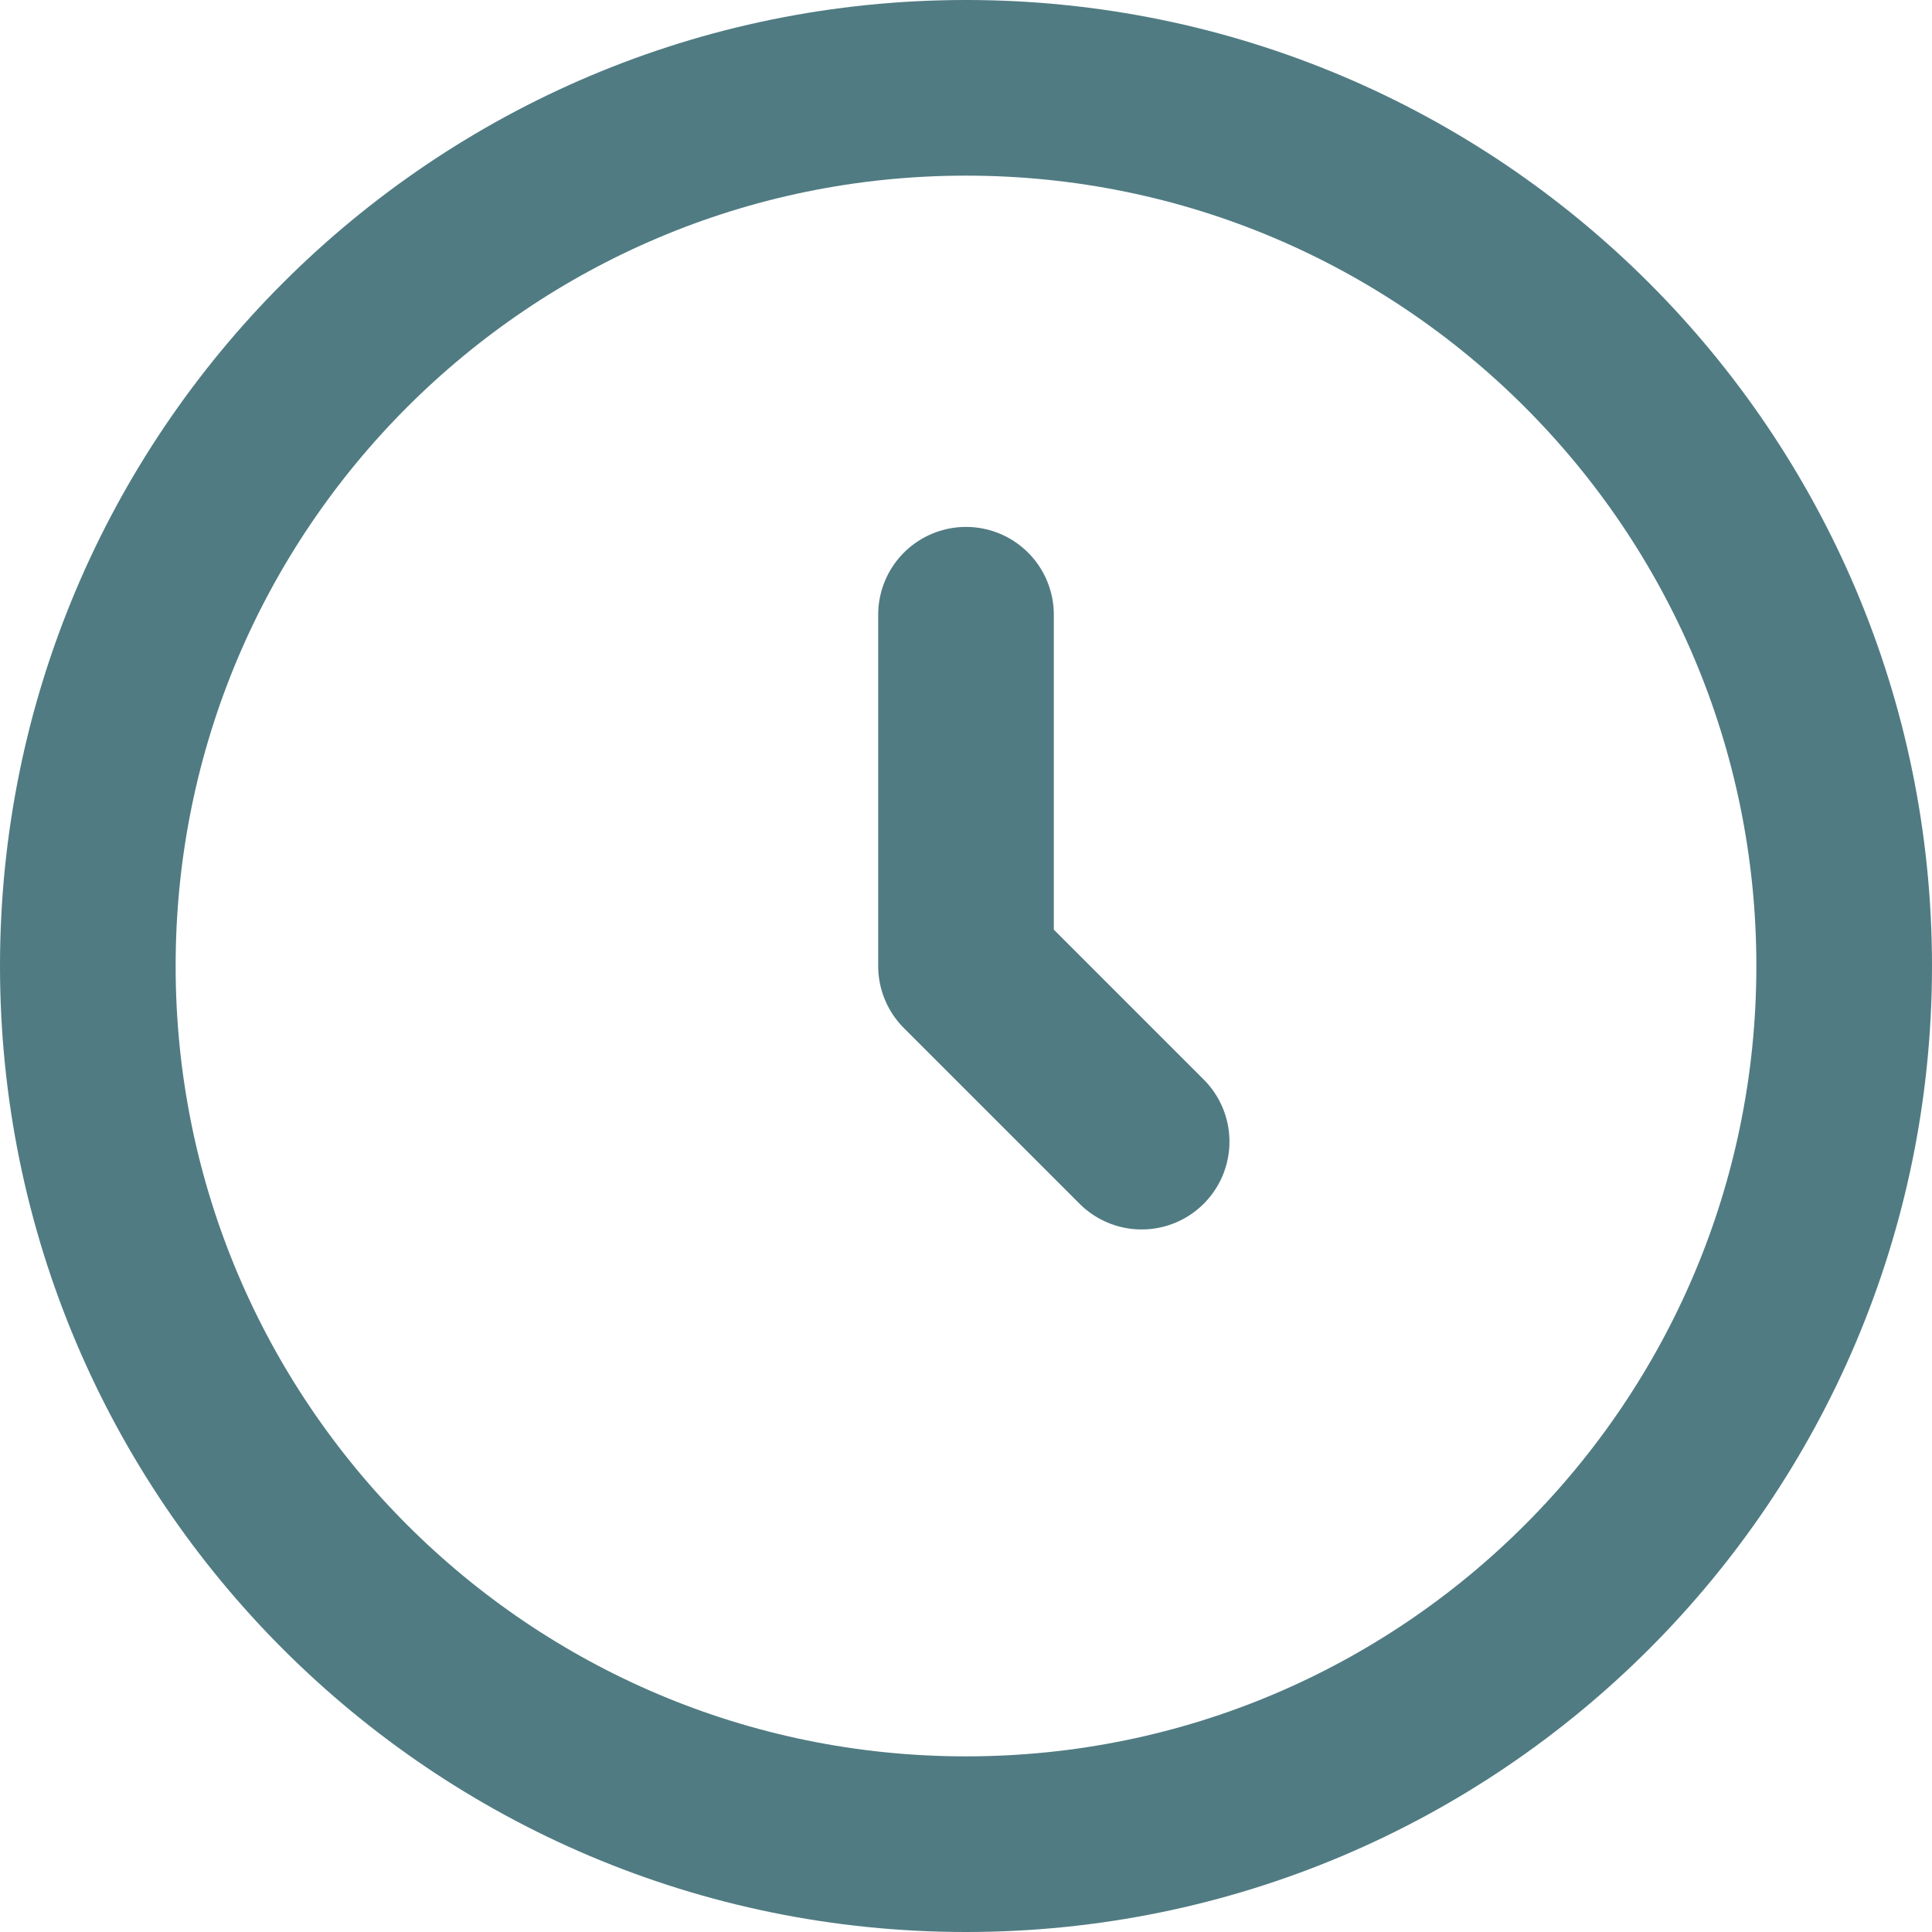
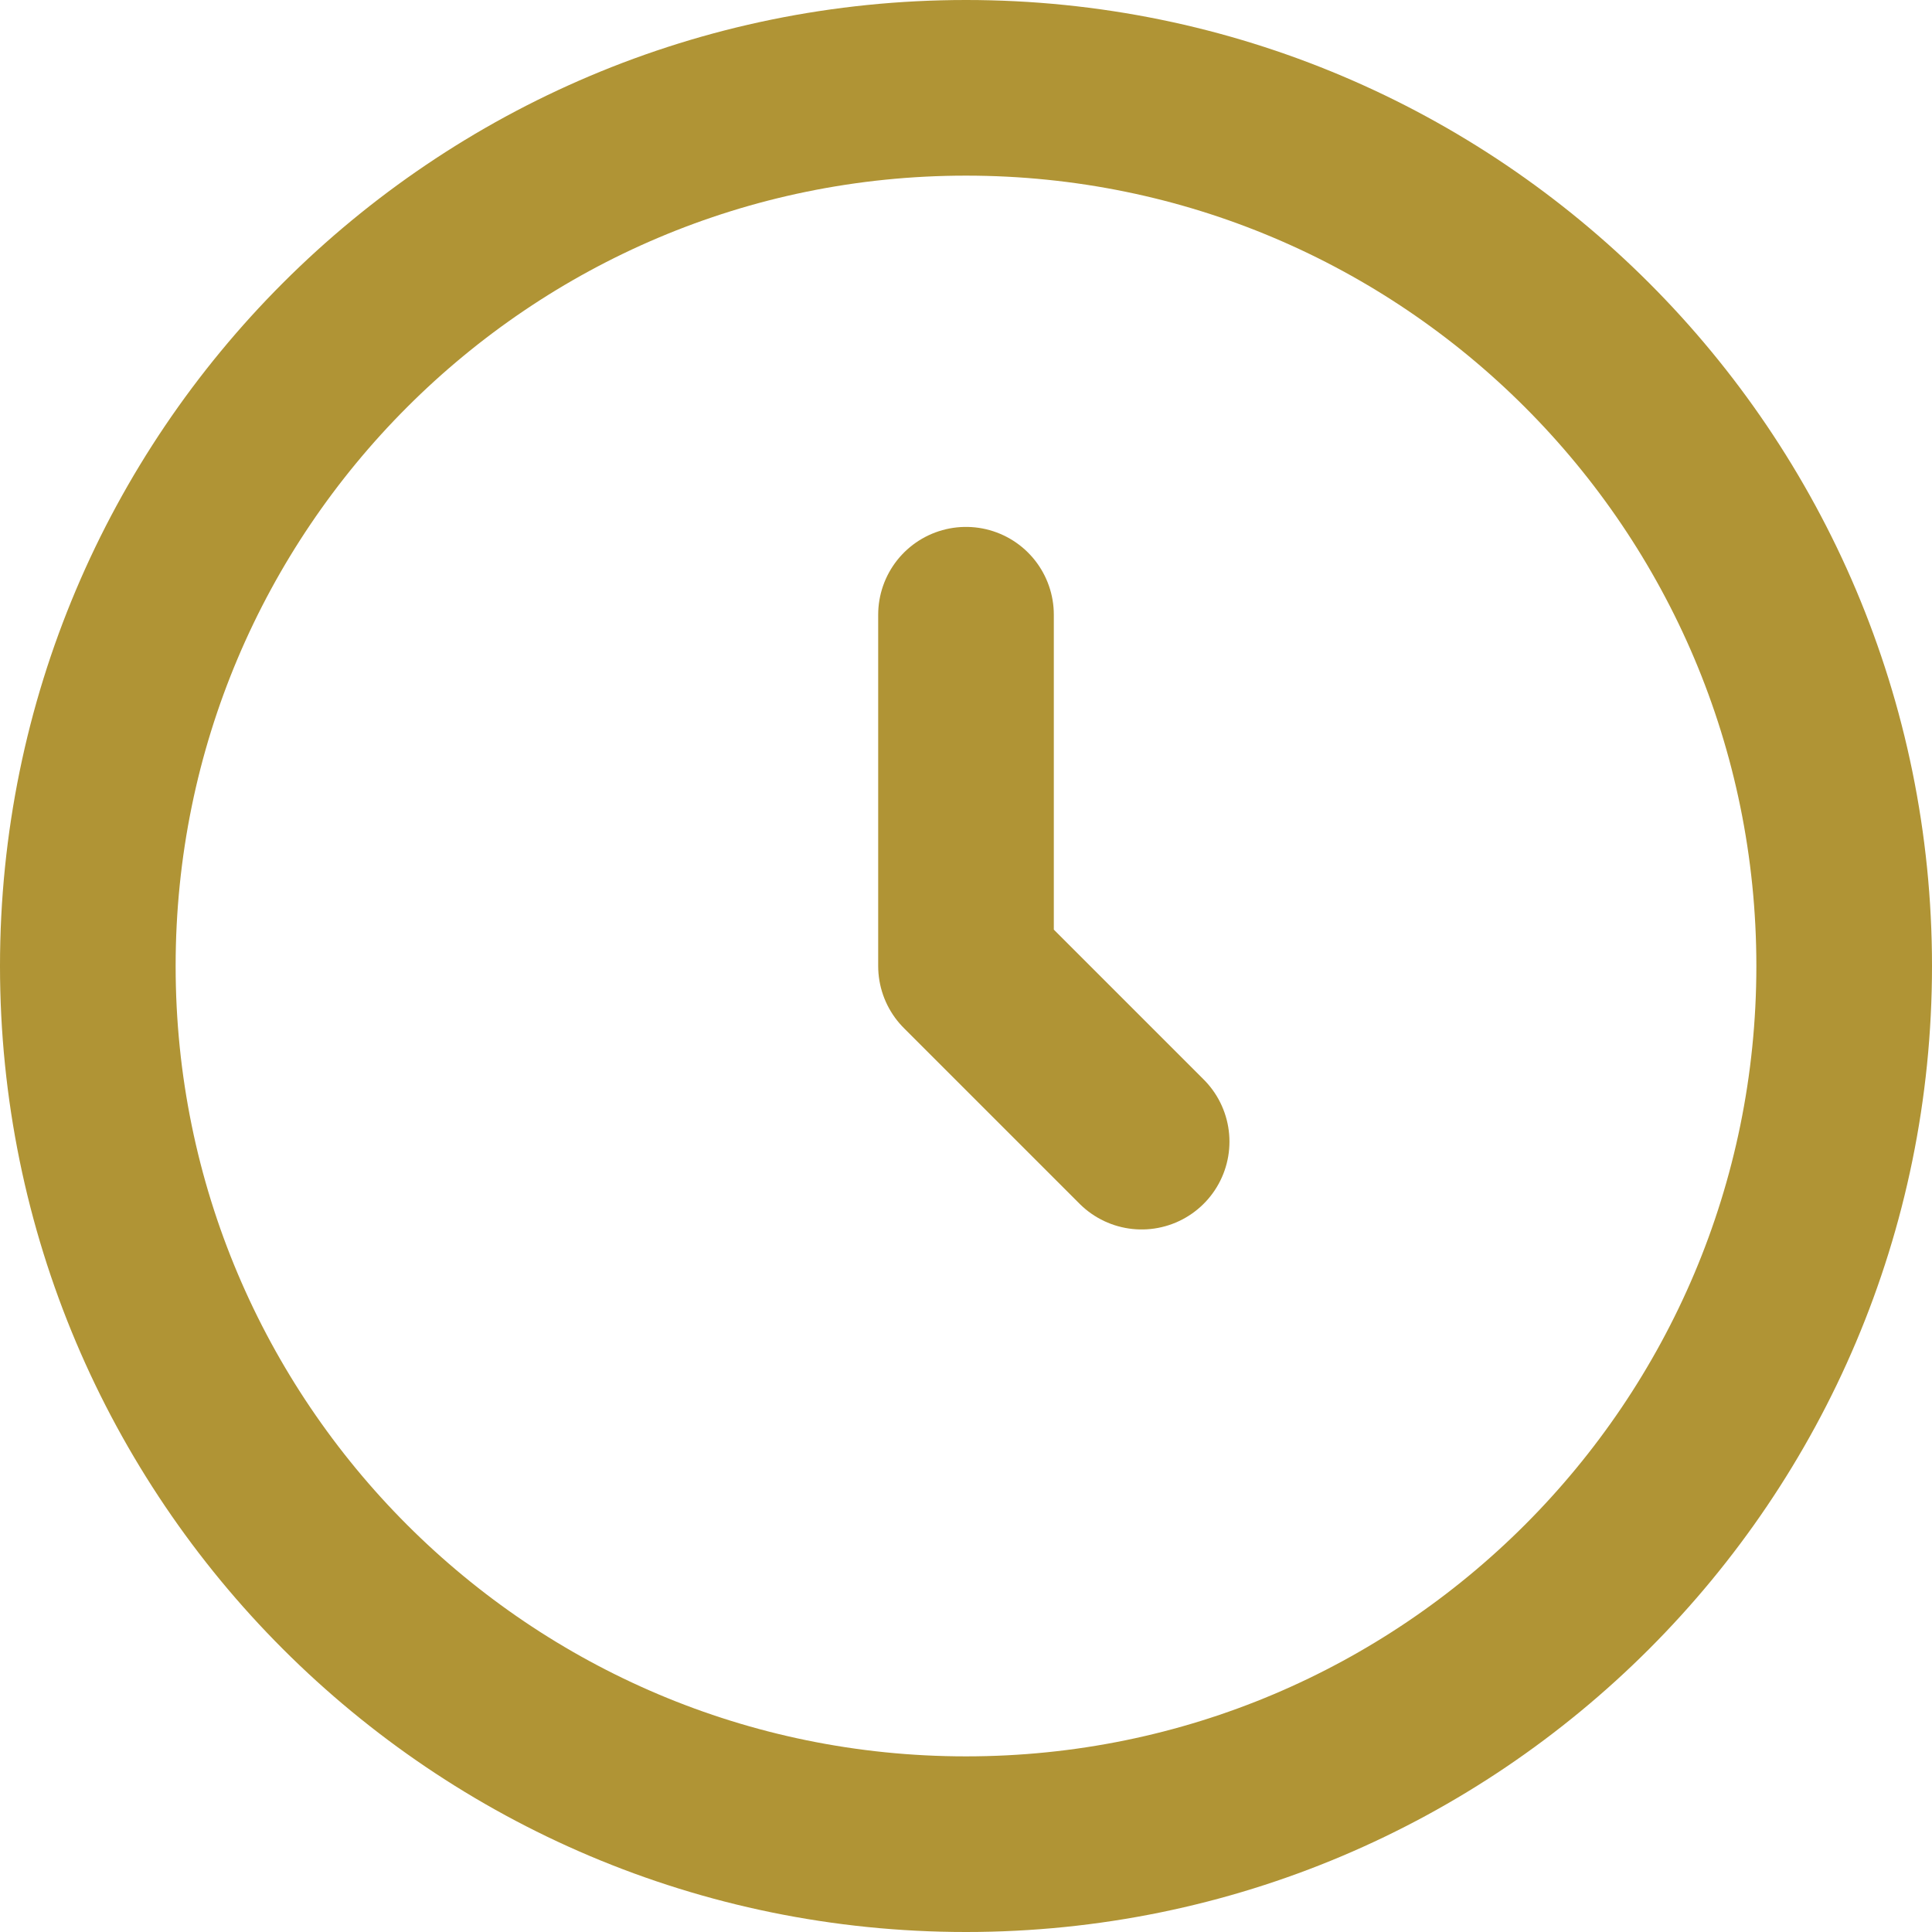
<svg xmlns="http://www.w3.org/2000/svg" preserveAspectRatio="none" overflow="visible" style="display: block;" width="11" height="11" viewBox="0 0 11 11" fill="none">
  <g id="elements">
-     <circle id="Ellipse 1116" cx="5.5" cy="5.5" r="5" stroke="#507B82" />
-     <path id="Vector" d="M5.5 3.5V5.5L6.5 6.5" stroke-linecap="round" stroke-linejoin="round" stroke="#507B82" />
+     <circle id="Ellipse 1116" cx="5.5" cy="5.5" r="5" stroke="#B09435" />
+     <path id="Vector" d="M5.5 3.5V5.5L6.5 6.5" stroke-linecap="round" stroke-linejoin="round" stroke="#B09435" />
  </g>
</svg>
